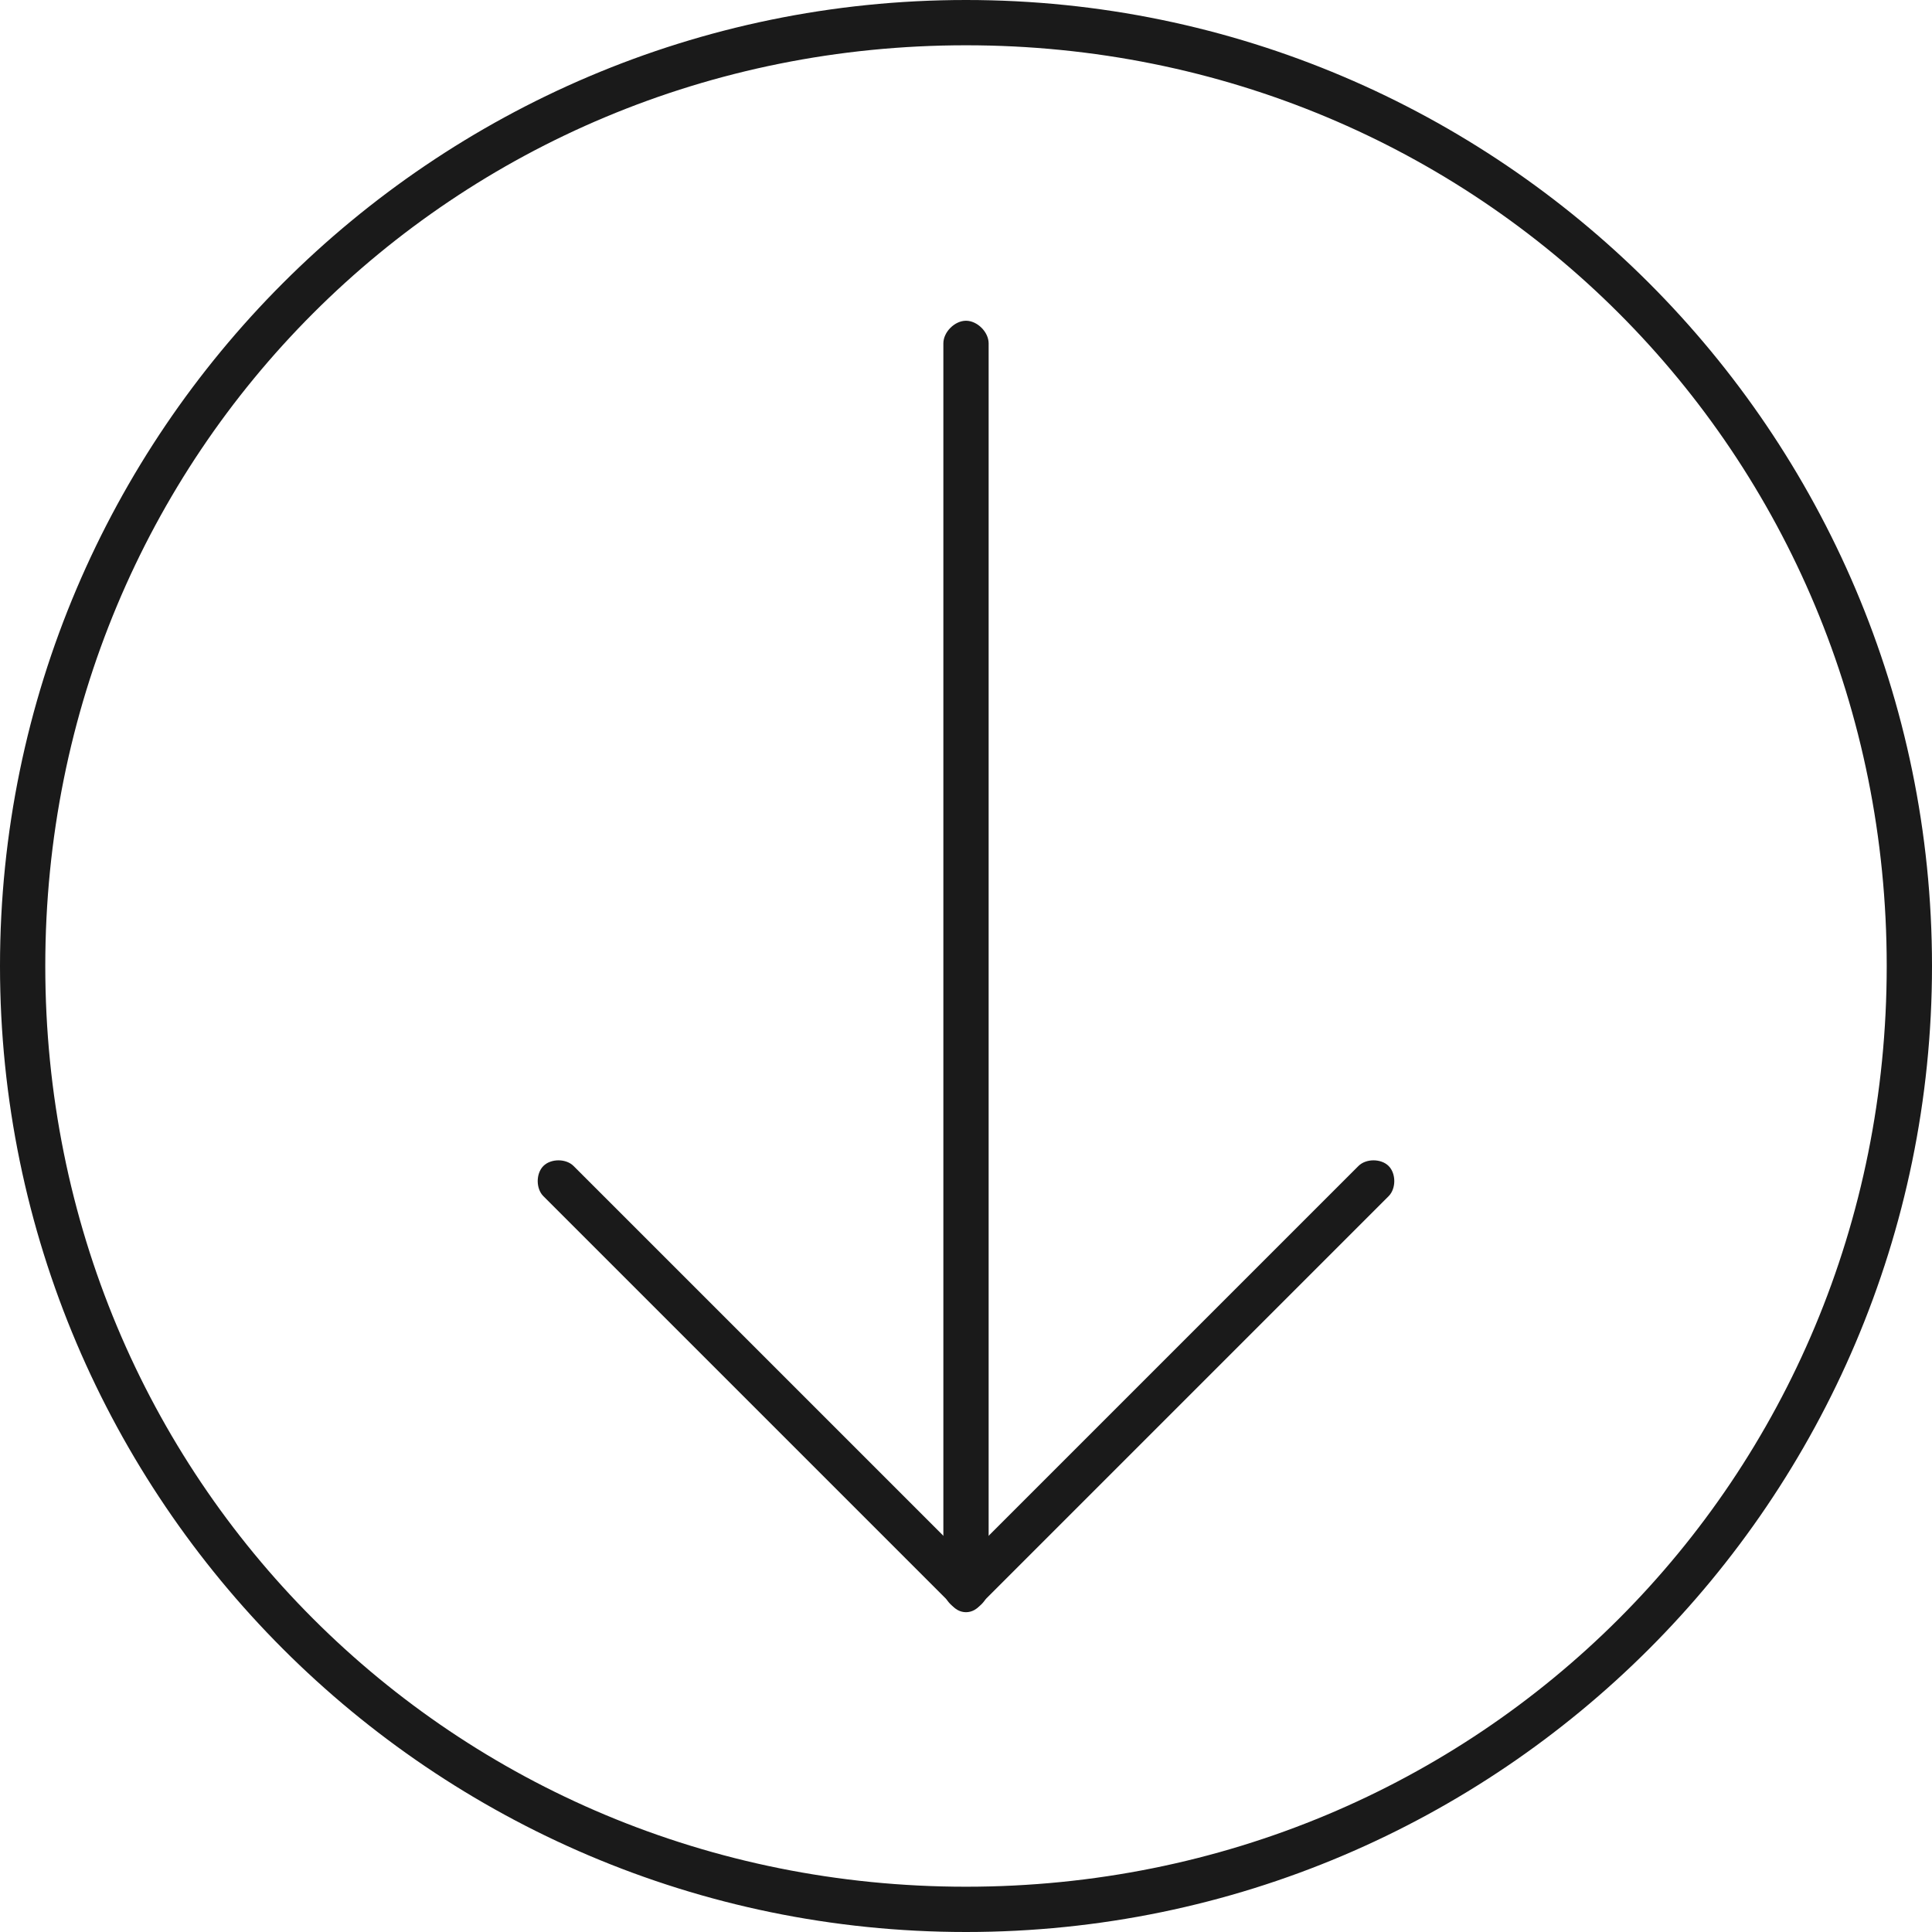
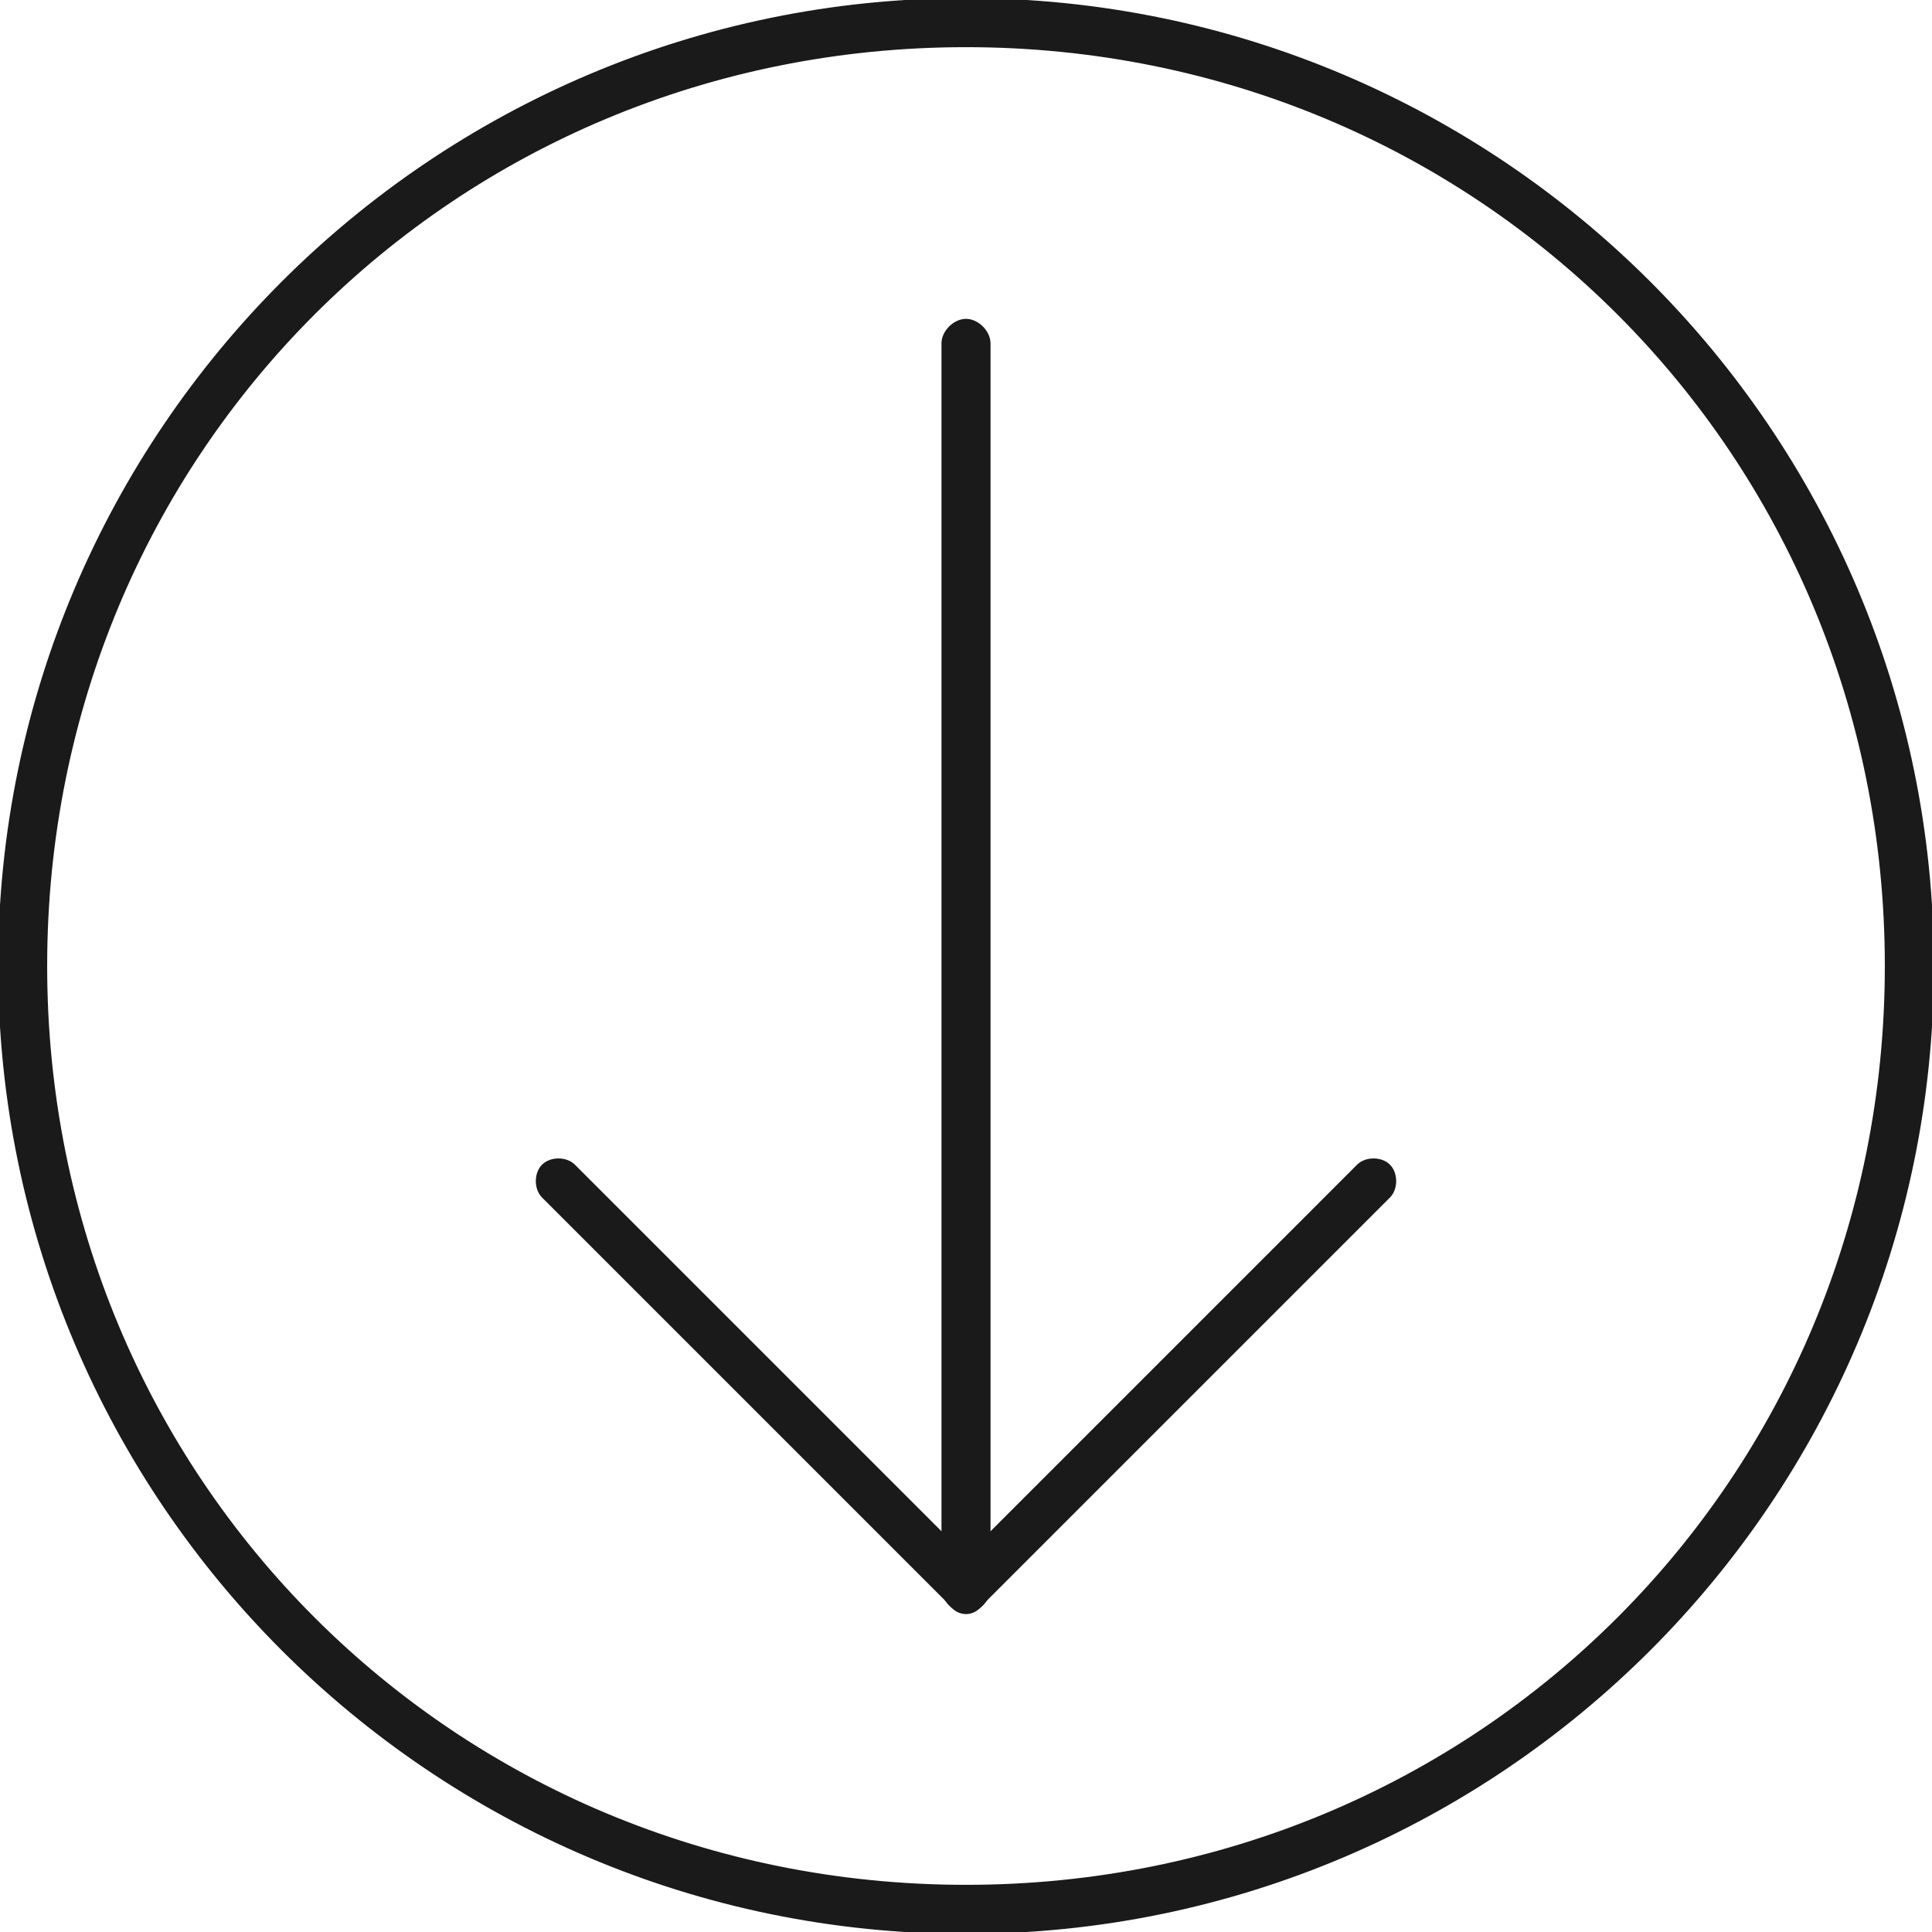
- <svg xmlns="http://www.w3.org/2000/svg" fill="#1a1a1a" viewBox="0 0 512 512" style="shape-rendering:geometricPrecision; text-rendering:geometricPrecision; image-rendering:optimizeQuality; fillRule:evenodd; clipRule:evenodd" version="1.1" xml:space="preserve" stroke="#1a1a1a" stroke-width="0.005">
-   <g id="SVGRepo_bgCarrier" stroke-width="0" />
-   <g id="SVGRepo_tracerCarrier" stroke-linecap="round" stroke-linejoin="round" />
+ <svg xmlns="http://www.w3.org/2000/svg" fill="#1a1a1a" viewBox="0 0 512 512" style="shape-rendering:geometricPrecision; text-rendering:geometricPrecision; image-rendering:optimizeQuality; fillRule:evenodd; clipRule:evenodd" version="1.1" xml:space="preserve" stroke="#1a1a1a" strokeWidth="0.005">
+   <g id="SVGRepo_bgCarrier" strokeWidth="0" />
+   <g id="SVGRepo_tracerCarrier" strokeLinecap="round" strokeLinejoin="round" />
  <g id="SVGRepo_iconCarrier">
    <defs>
      <style type="text/css">  .fil0 {fill:black;fillRule:nonzero}  </style>
    </defs>
    <g id="Layer_x0020_4">
      <path className="fil0" d="M0 256c0,-71 29,-135 75,-181 46,-46 110,-75 181,-75 71,0 135,29 181,75 46,46 75,110 75,181 0,71 -29,135 -75,181 -46,46 -110,75 -181,75 -71,0 -135,-29 -181,-75 -46,-46 -75,-110 -75,-181zm83 -173c-44,44 -71,105 -71,173 0,68 27,129 71,173 44,44 105,71 173,71 68,0 129,-27 173,-71 44,-44 71,-105 71,-173 0,-68 -27,-129 -71,-173 -44,-44 -105,-71 -173,-71 -68,0 -129,27 -173,71z" id="Curve_x0020_12" />
      <path className="fil0" d="M360 309c2,-2 6,-2 8,0 2,2 2,6 0,8l-108 108c-2,3 -6,3 -8,0l-108 -108c-2,-2 -2,-6 0,-8 2,-2 6,-2 8,0l104 104 104 -104z" id="Curve_x0020_11" />
      <path className="fil0" d="M262 421c0,3 -3,6 -6,6 -3,0 -6,-3 -6,-6l0 -330c0,-3 3,-6 6,-6 3,0 6,3 6,6l0 330z" id="Curve_x0020_10" />
    </g>
  </g>
</svg>
